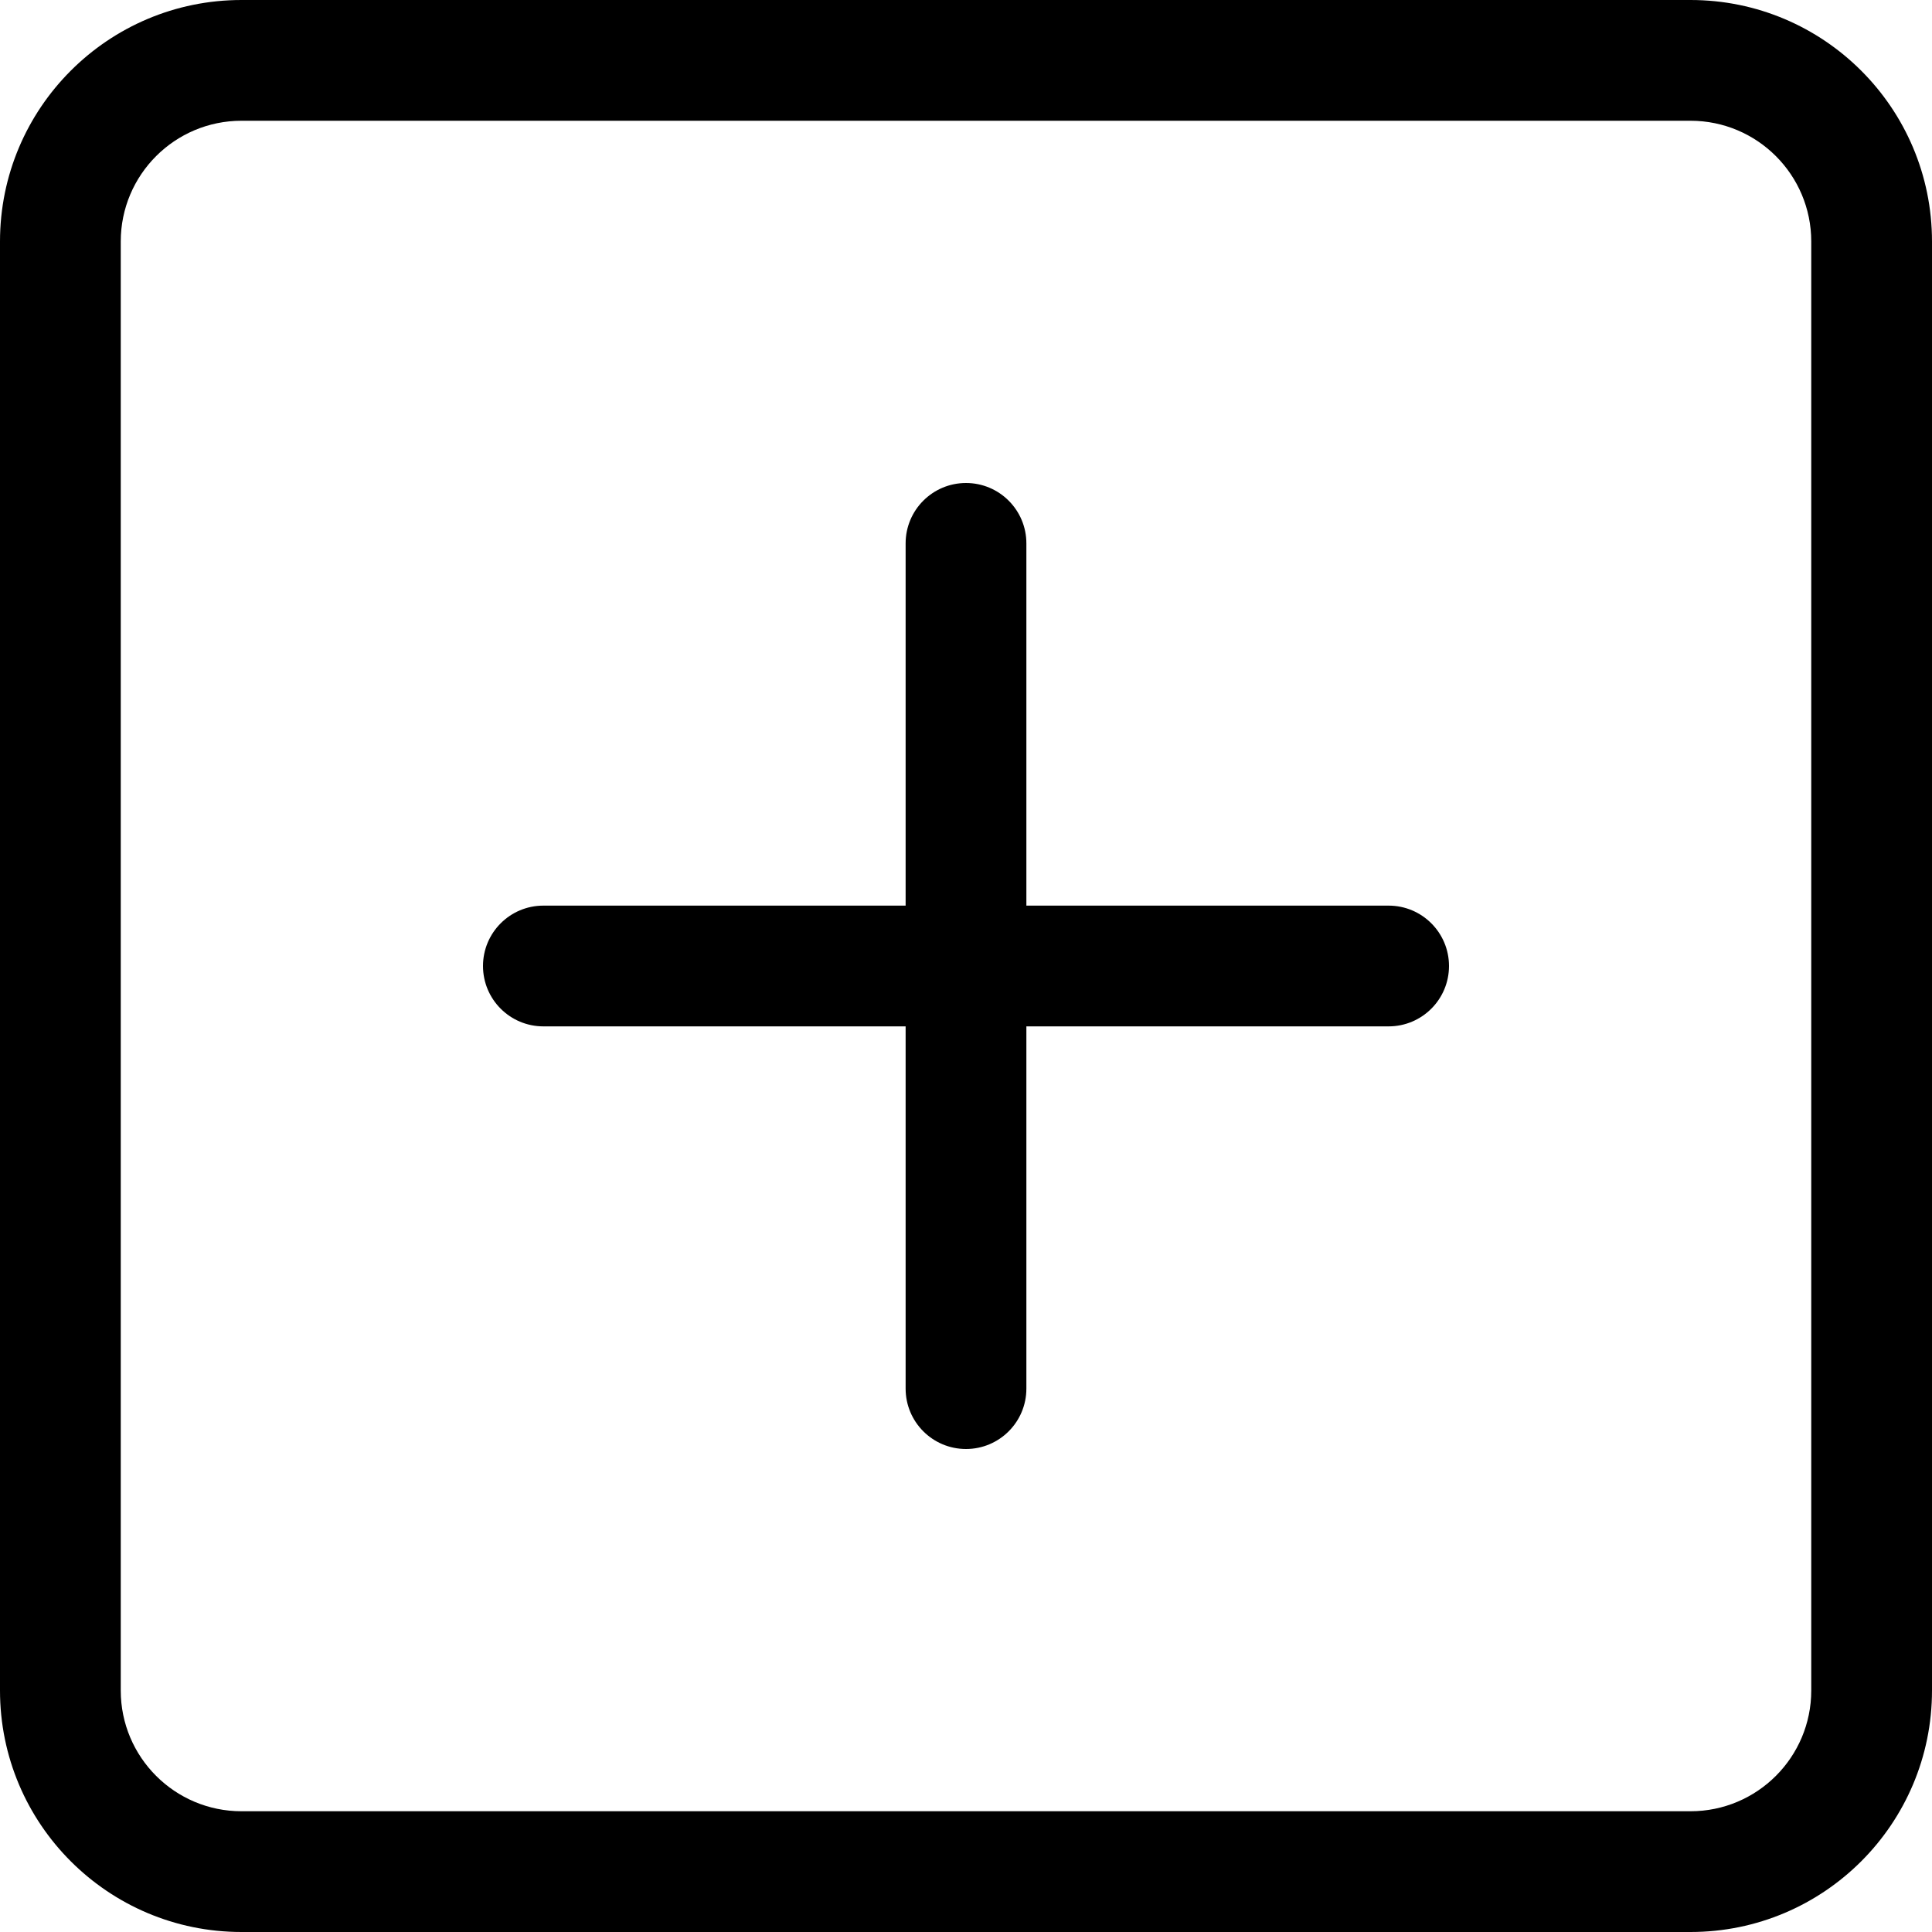
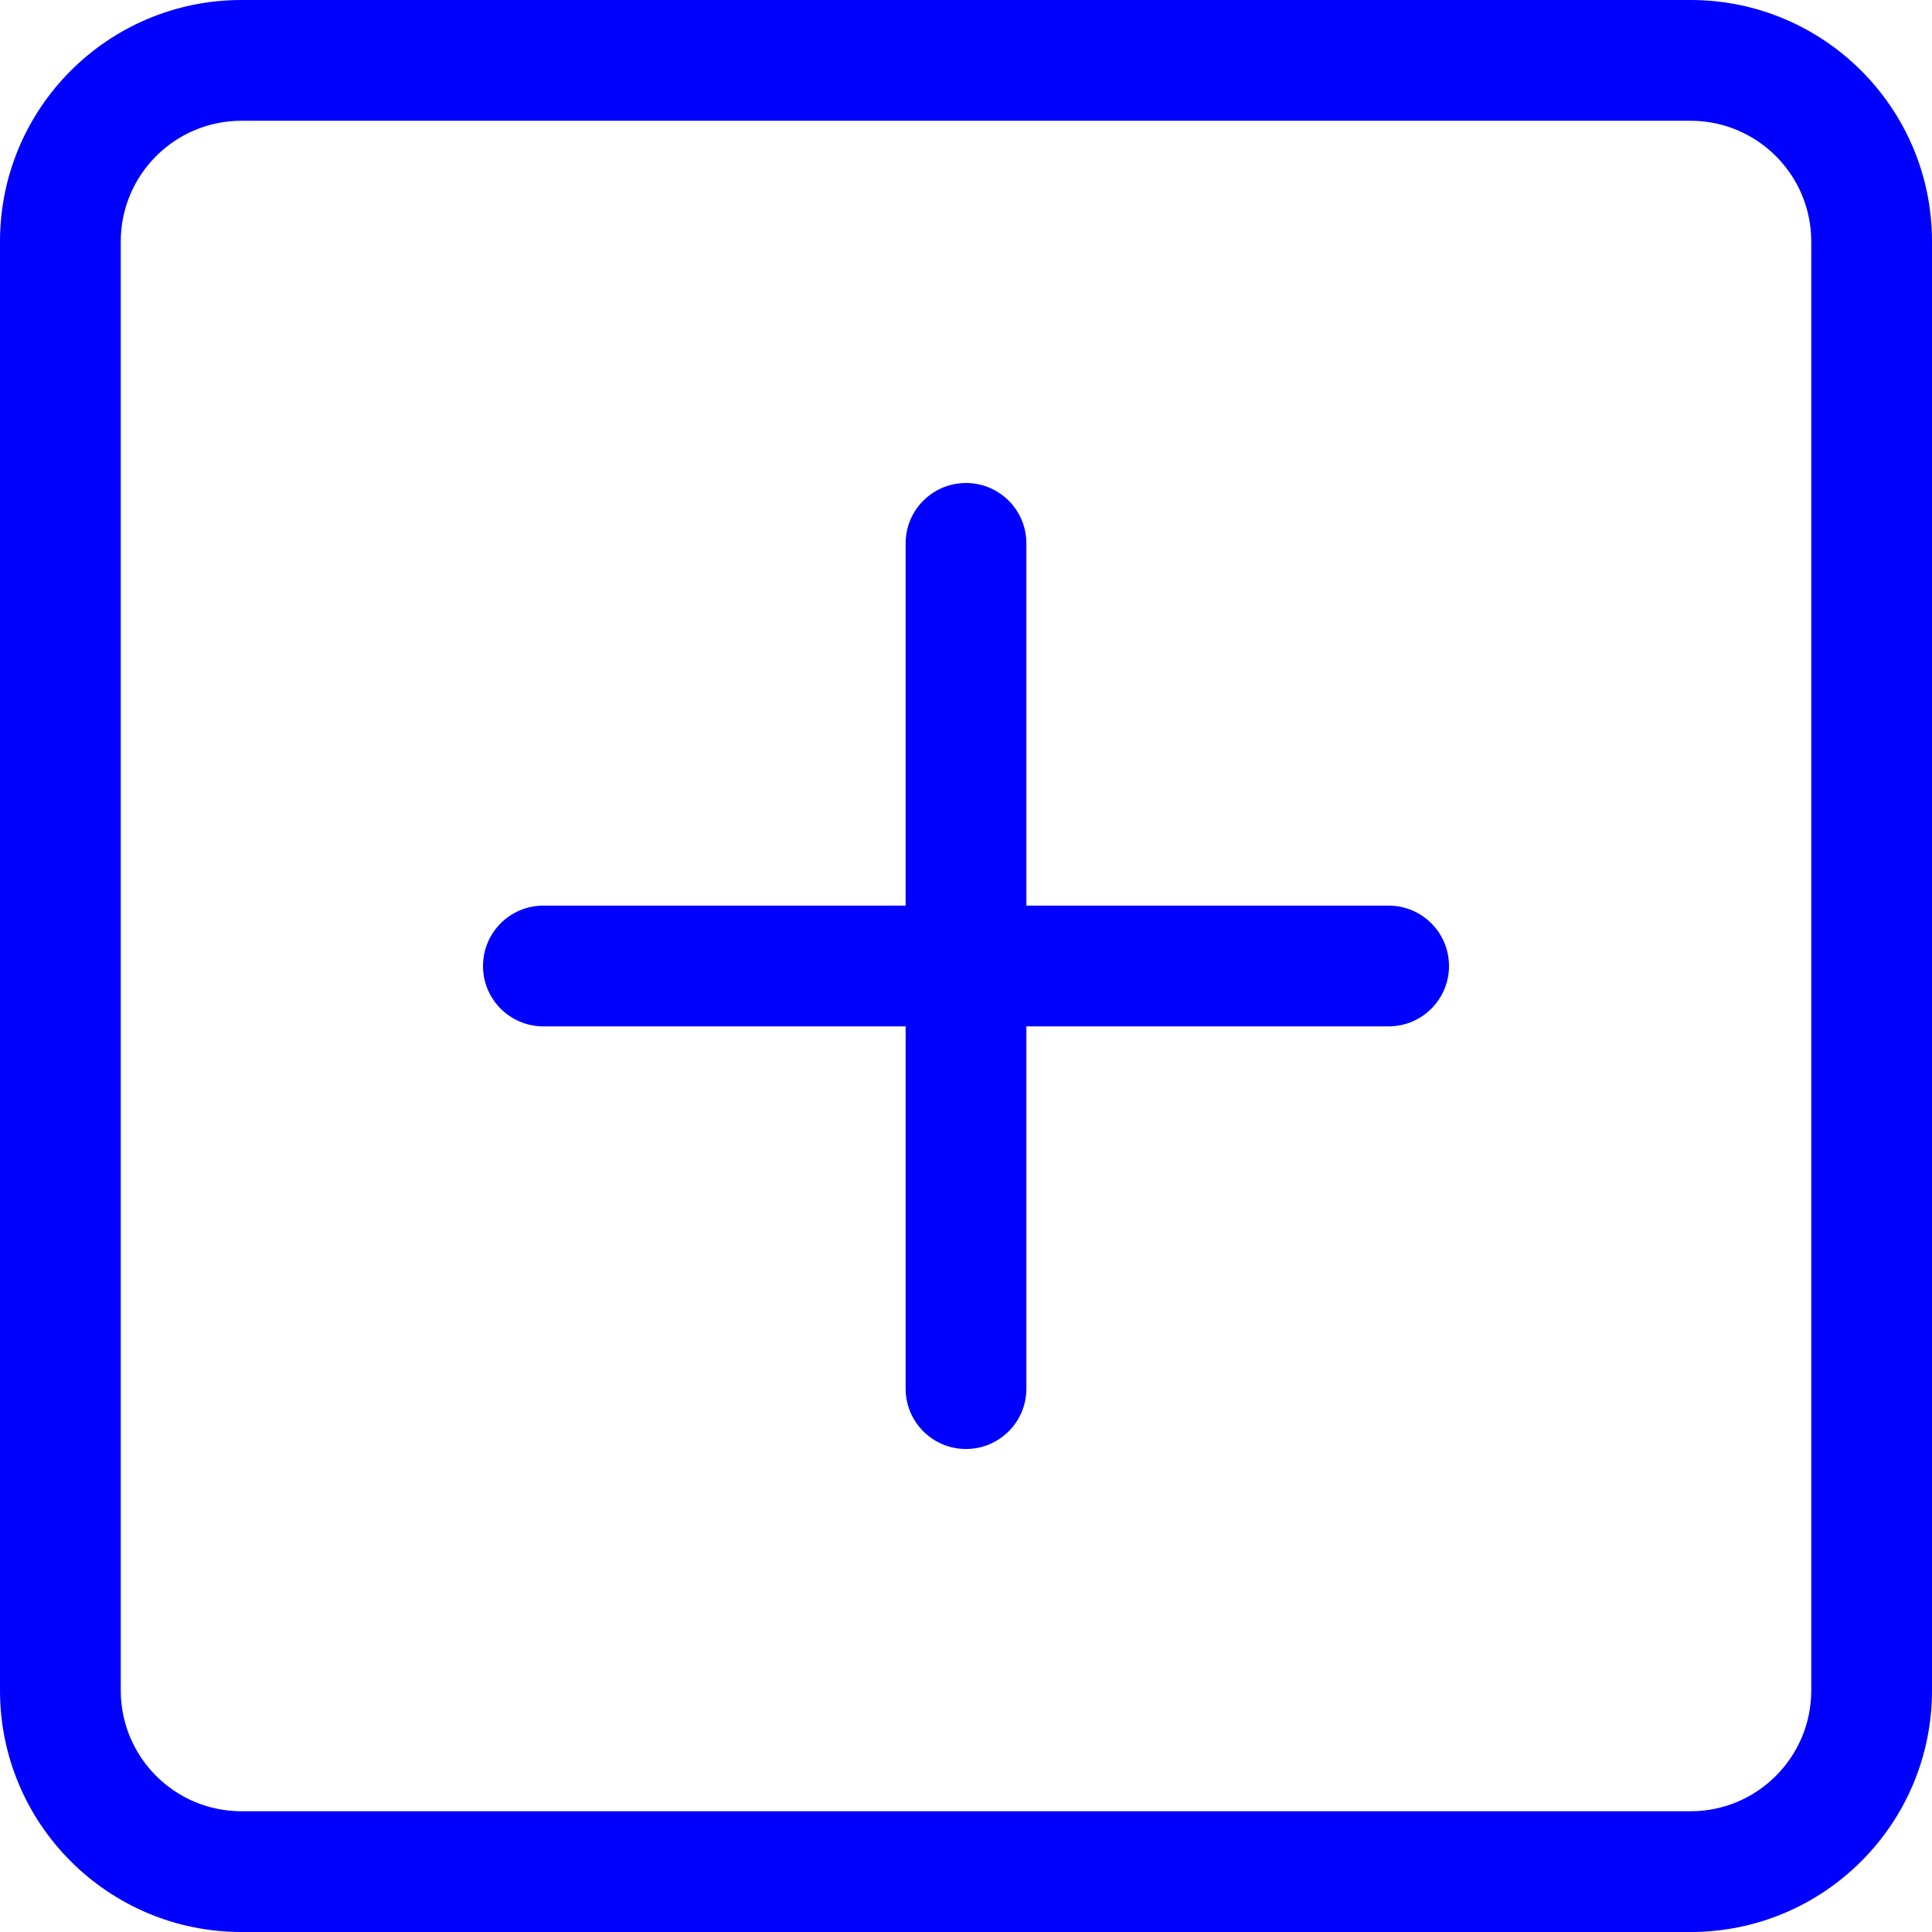
- <svg xmlns="http://www.w3.org/2000/svg" width="16" height="16" fill="currentColor" class="bi bi-plus-square" viewBox="0 0 16 16">
+ <svg xmlns="http://www.w3.org/2000/svg" width="16" height="16" fill="blue" class="bi bi-plus-square" viewBox="0 0 16 16">
  <path d="M14 1a1 1 0 0 1 1 1v12a1 1 0 0 1-1 1H2a1 1 0 0 1-1-1V2a1 1 0 0 1 1-1zM2 0a2 2 0 0 0-2 2v12a2 2 0 0 0 2 2h12a2 2 0 0 0 2-2V2a2 2 0 0 0-2-2z" />
  <path d="M8 4a.5.5 0 0 1 .5.5v3h3a.5.5 0 0 1 0 1h-3v3a.5.5 0 0 1-1 0v-3h-3a.5.5 0 0 1 0-1h3v-3A.5.5 0 0 1 8 4" />
</svg>
